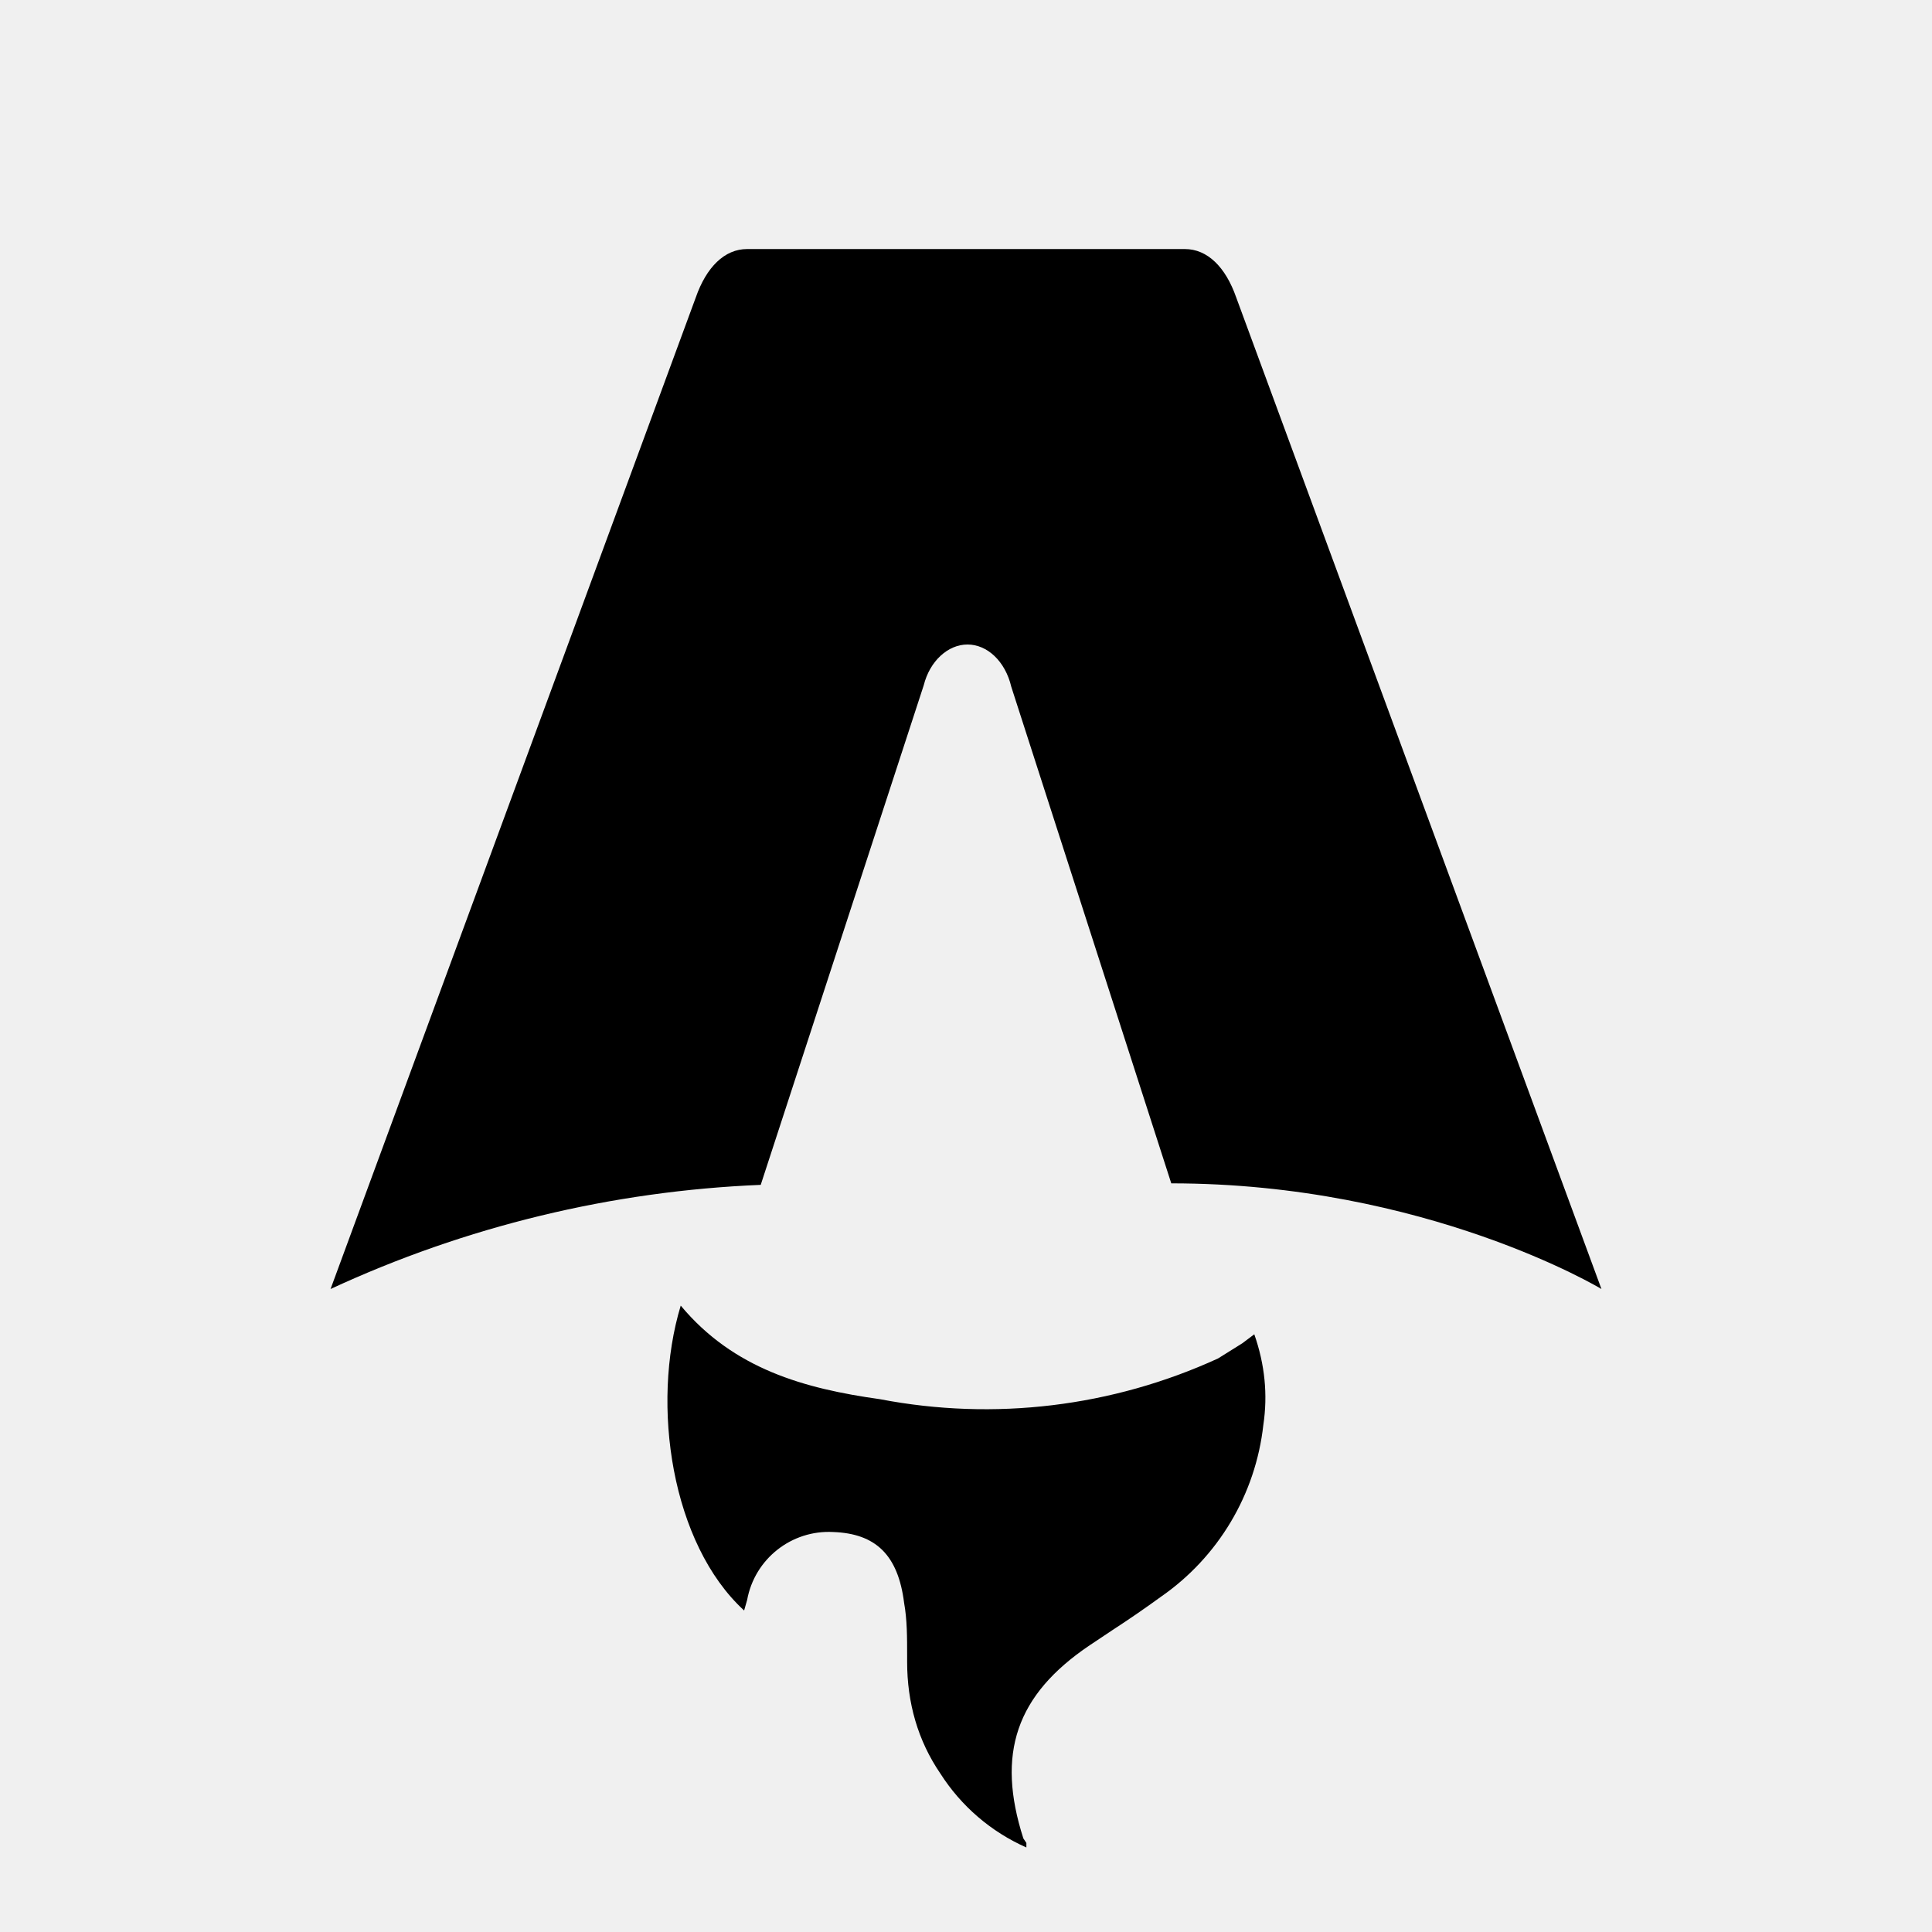
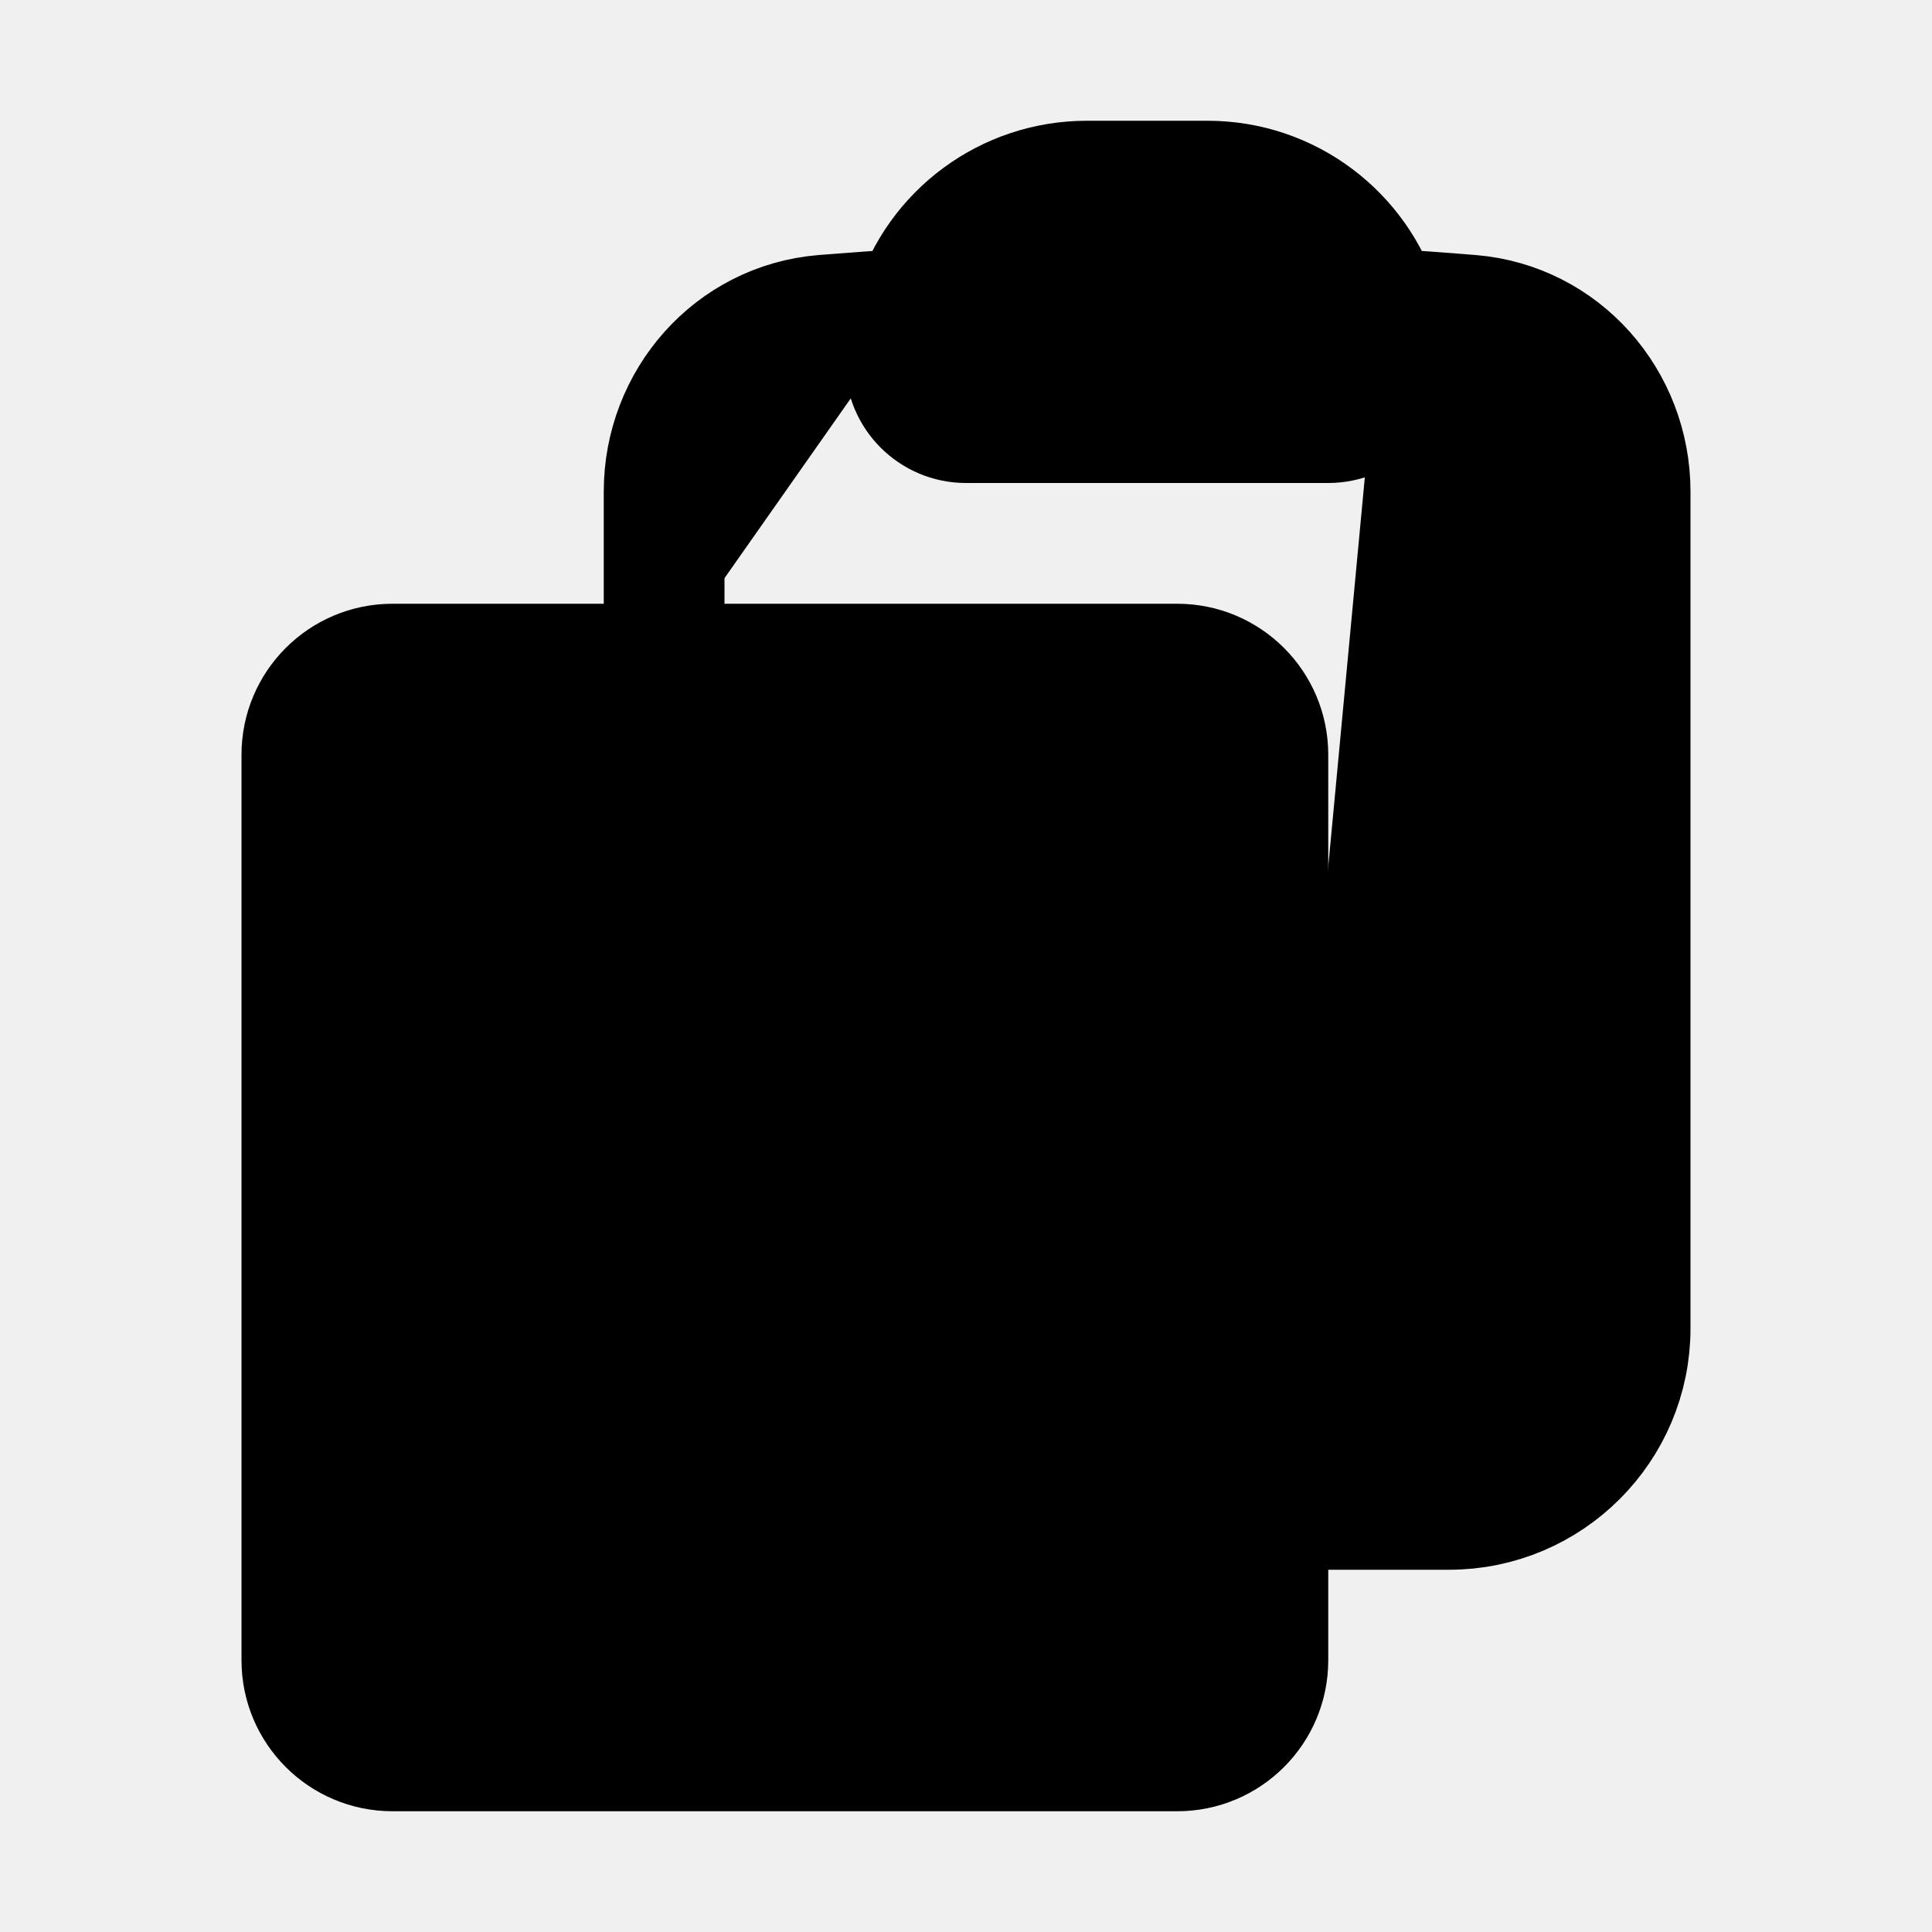
- <svg xmlns="http://www.w3.org/2000/svg" fill="none" viewBox="0 0 128 128">
-   <path d="M50.4 78.5a75.1 75.1 0 0 0-28.5 6.9l24.2-65.7c.7-2 1.9-3.2 3.4-3.2h29c1.5 0 2.7 1.2 3.4 3.2l24.2 65.7s-11.6-7-28.5-7L67 45.5c-.4-1.7-1.6-2.8-2.9-2.8-1.3 0-2.5 1.1-2.9 2.7L50.4 78.5Zm-1.1 28.2Zm-4.2-20.2c-2 6.6-.6 15.8 4.2 20.2a17.5 17.5 0 0 1 .2-.7 5.5 5.5 0 0 1 5.7-4.5c2.8.1 4.3 1.5 4.7 4.7.2 1.1.2 2.3.2 3.5v.4c0 2.7.7 5.2 2.2 7.4a13 13 0 0 0 5.7 4.9v-.3l-.2-.3c-1.8-5.6-.5-9.5 4.4-12.8l1.5-1a73 73 0 0 0 3.2-2.2 16 16 0 0 0 6.8-11.4c.3-2 .1-4-.6-6l-.8.6-1.6 1a37 37 0 0 1-22.4 2.7c-5-.7-9.7-2-13.2-6.2Z" />
+ <svg xmlns="http://www.w3.org/2000/svg" fill="none" viewBox="0 0 24 24" stroke-width="1.5" stroke="currentColor" class="w-6 h-6">
+   <path stroke-linecap="round" stroke-linejoin="round" d="M9 12h3.75M9 15h3.75M9 18h3.75m3 .75H18a2.25 2.25 0 0 0 2.25-2.25V6.108c0-1.135-.845-2.098-1.976-2.192a48.424 48.424 0 0 0-1.123-.08m-5.801 0c-.065.21-.1.433-.1.664 0 .414.336.75.75.75h4.5a.75.75 0 0 0 .75-.75 2.25 2.25 0 0 0-.1-.664m-5.8 0A2.251 2.251 0 0 1 13.5 2.25H15c1.012 0 1.867.668 2.15 1.586m-5.8 0c-.376.023-.75.05-1.124.08C9.095 4.01 8.25 4.973 8.25 6.108V8.25m0 0H4.875c-.621 0-1.125.504-1.125 1.125v11.25c0 .621.504 1.125 1.125 1.125h9.75c.621 0 1.125-.504 1.125-1.125V9.375c0-.621-.504-1.125-1.125-1.125H8.25ZM6.75 12h.008v.008H6.75V12Zm0 3h.008v.008H6.75V15Zm0 3h.008v.008H6.75V18Z" />
  <style>
        path { fill: #000; }
        @media (prefers-color-scheme: dark) {
            path { fill: #FFF; }
        }
    </style>
</svg>
